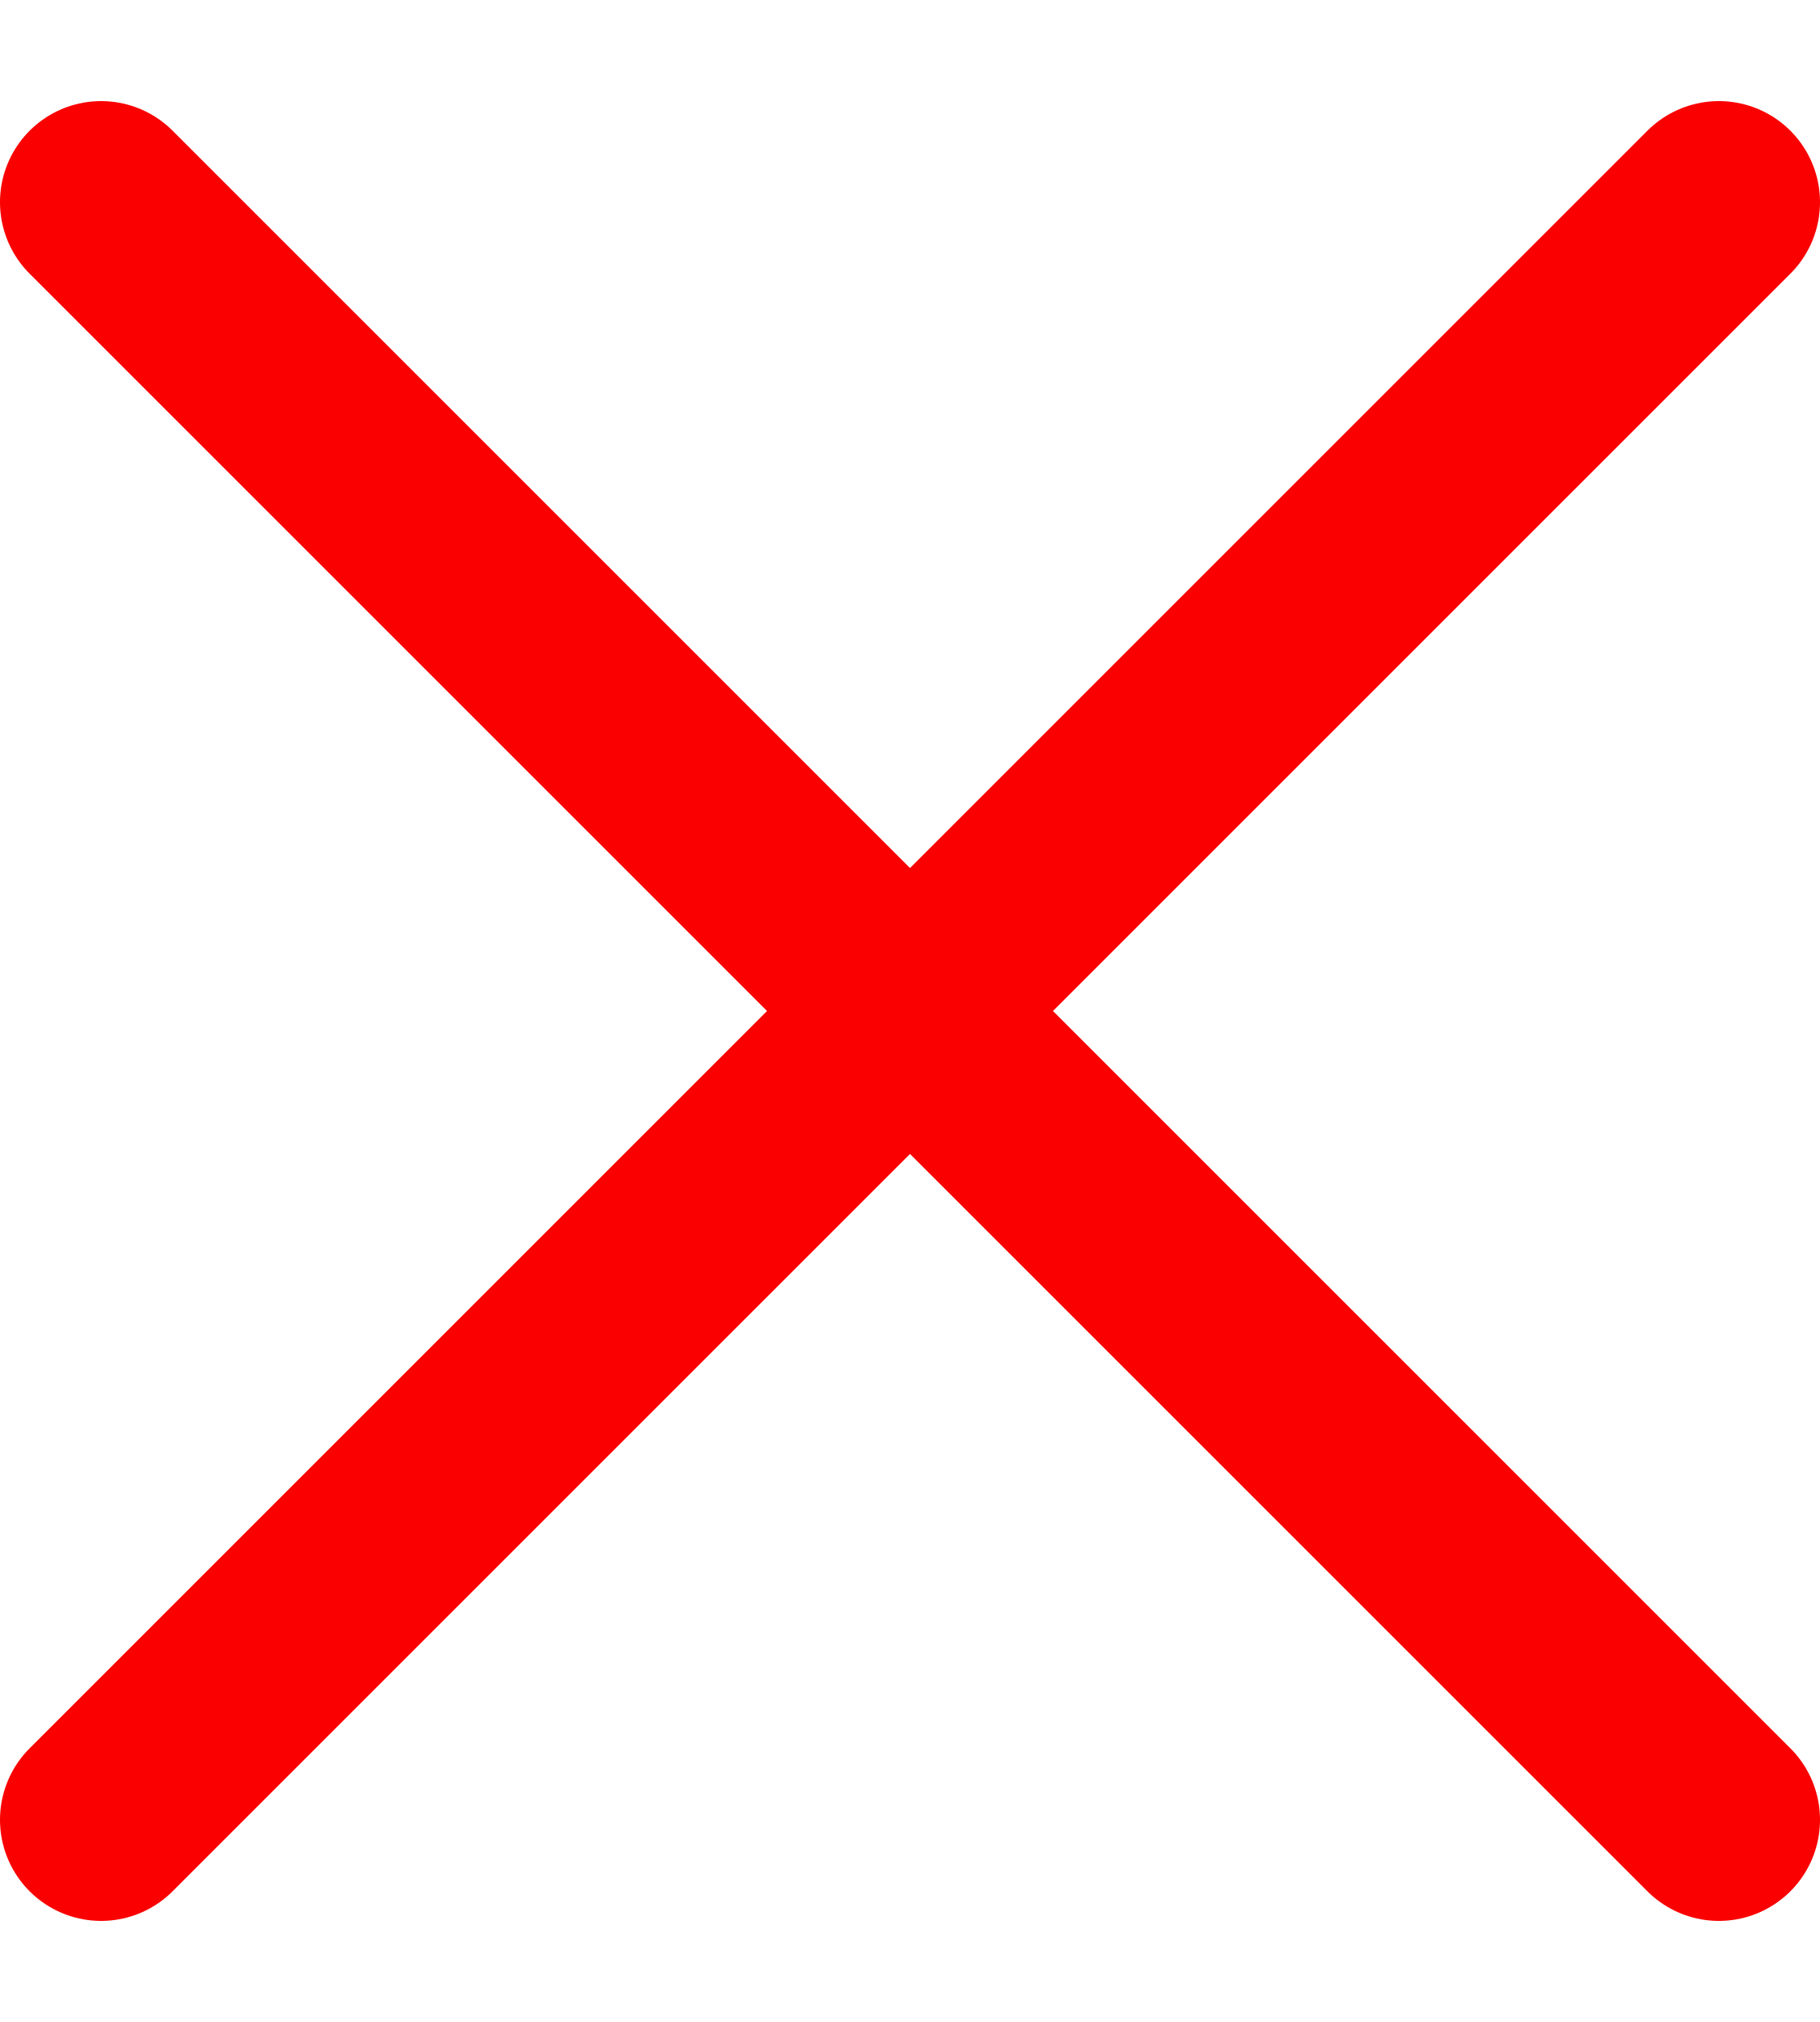
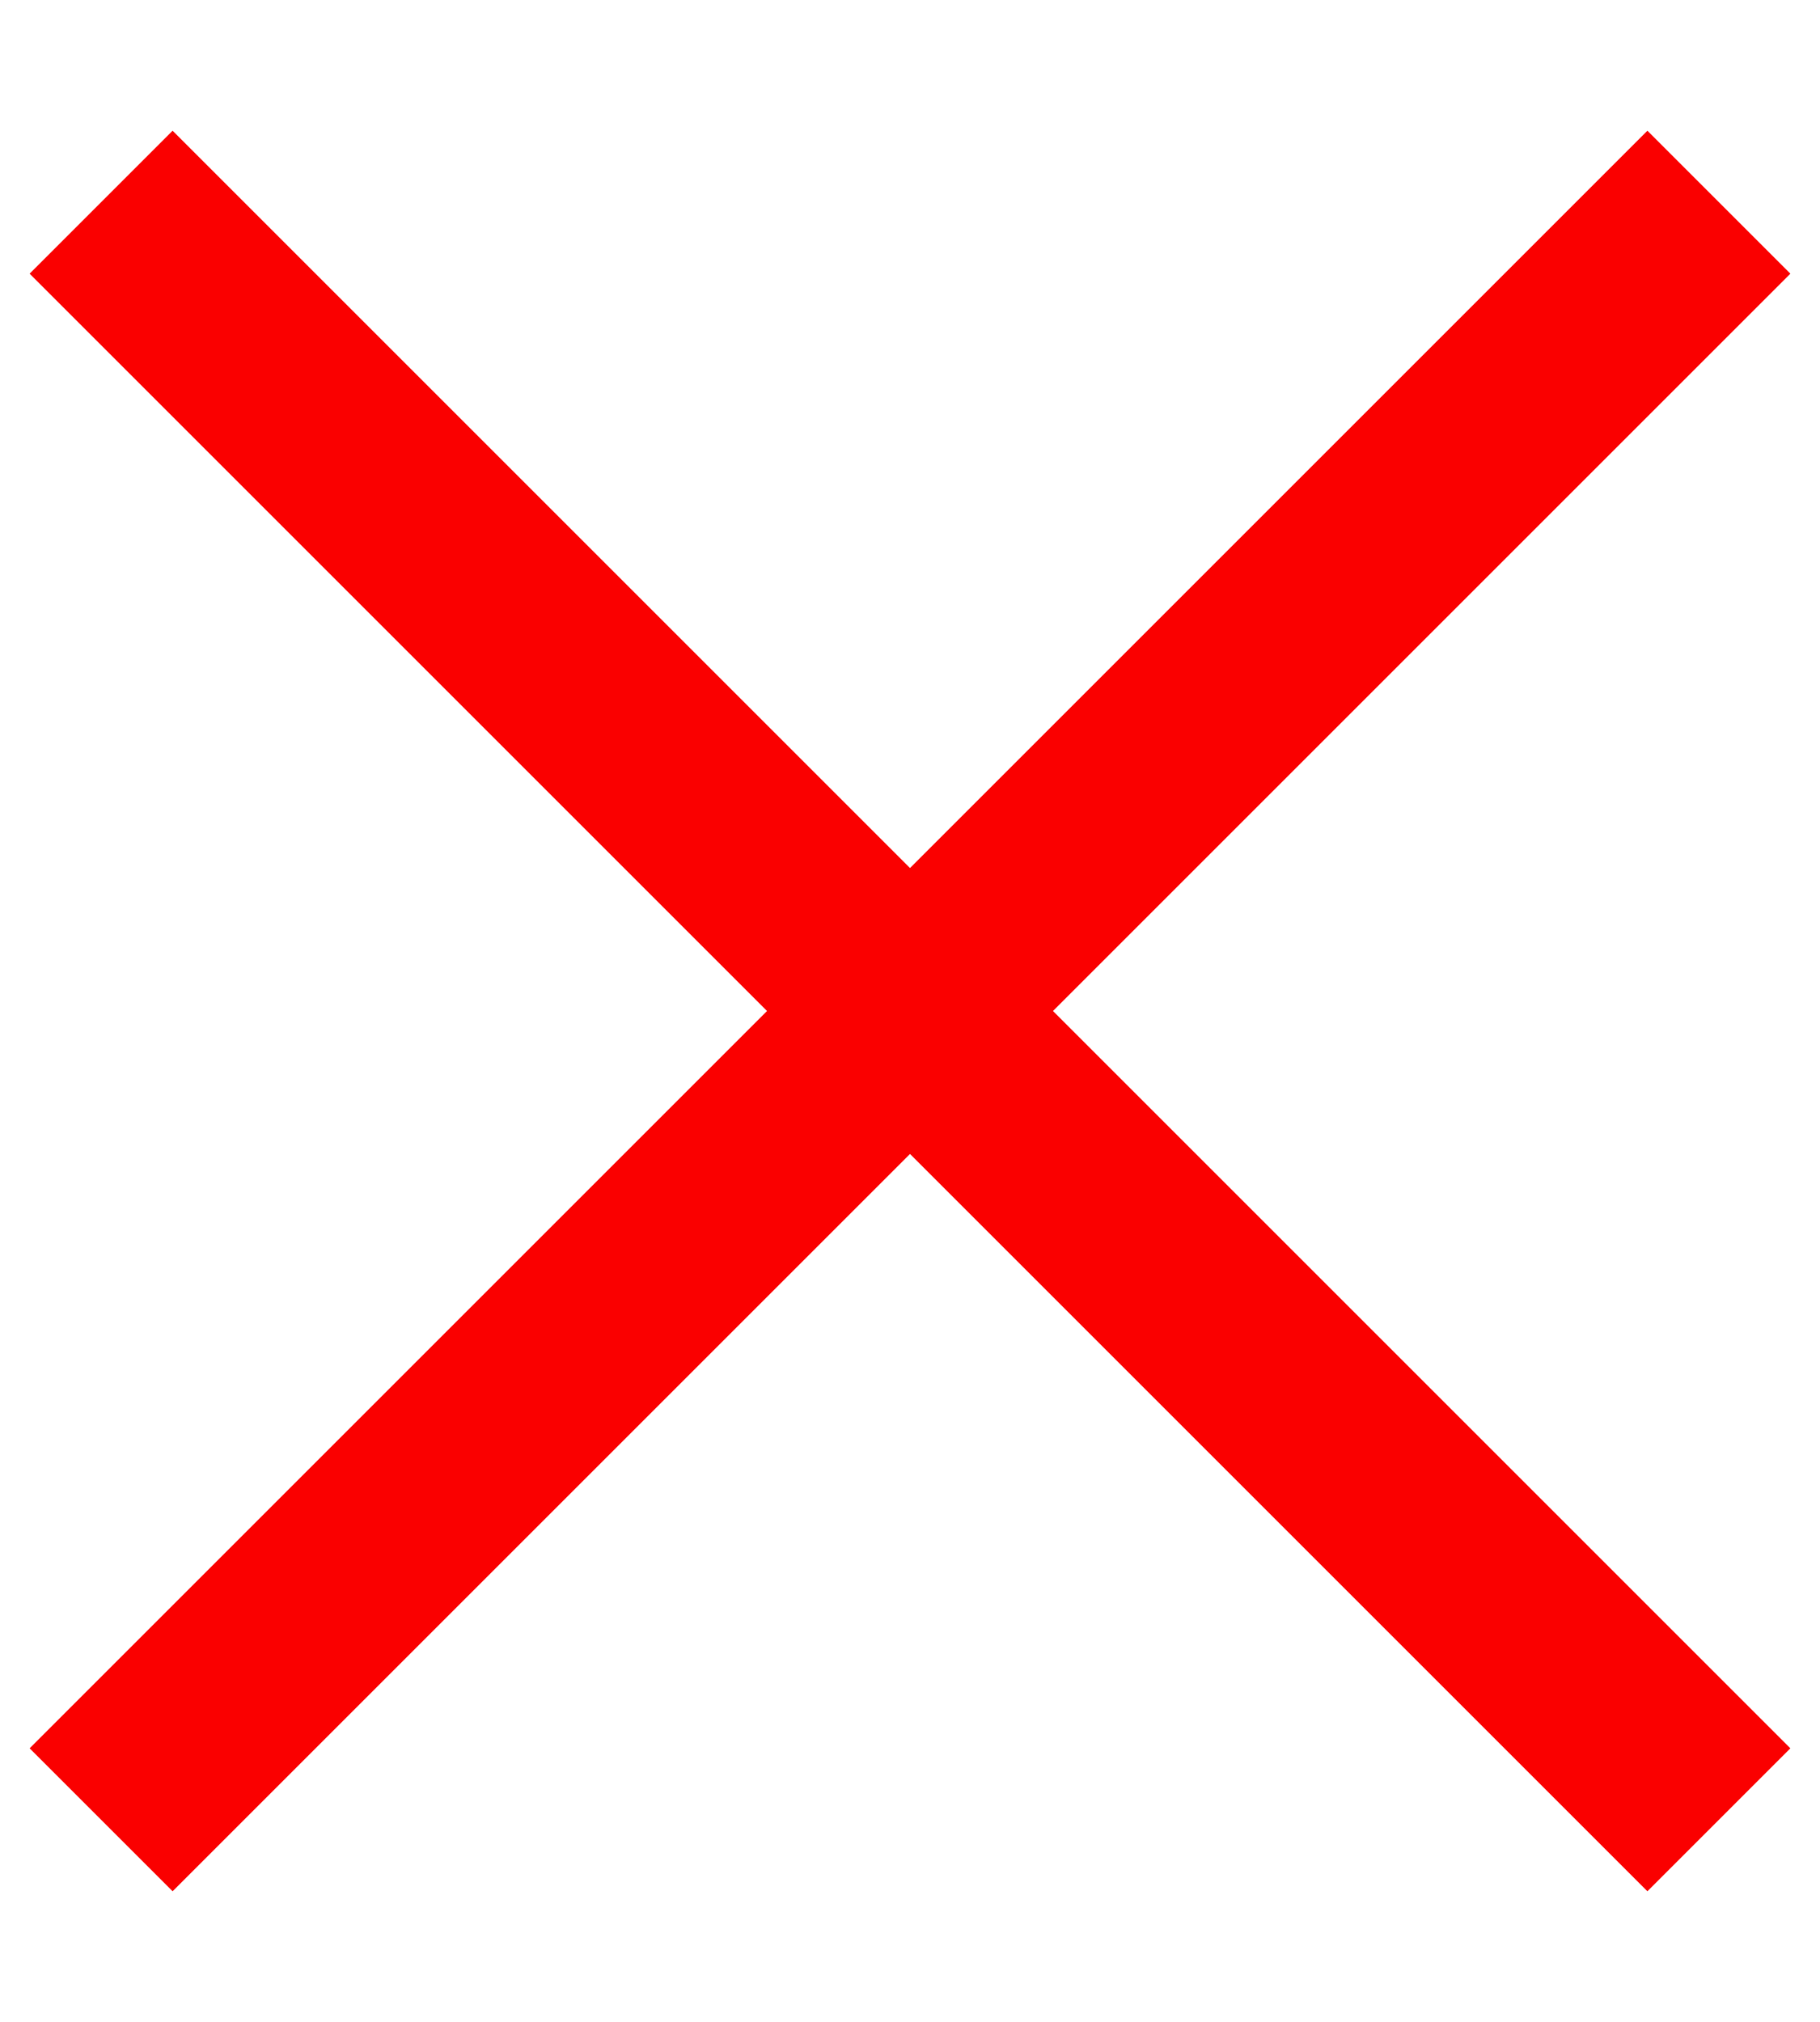
<svg xmlns="http://www.w3.org/2000/svg" width="9" height="10" viewBox="0 0 9 10" fill="none">
-   <path d="M8.5 1L0.5 9M0.5 1L8.5 9" stroke="#FA0000" stroke-linecap="round" stroke-linejoin="round" />
+   <path d="M8.5 1L0.5 9M0.5 1L8.5 9" stroke="#FA0000" strokeLinecap="round" strokeLinejoin="round" />
</svg>
